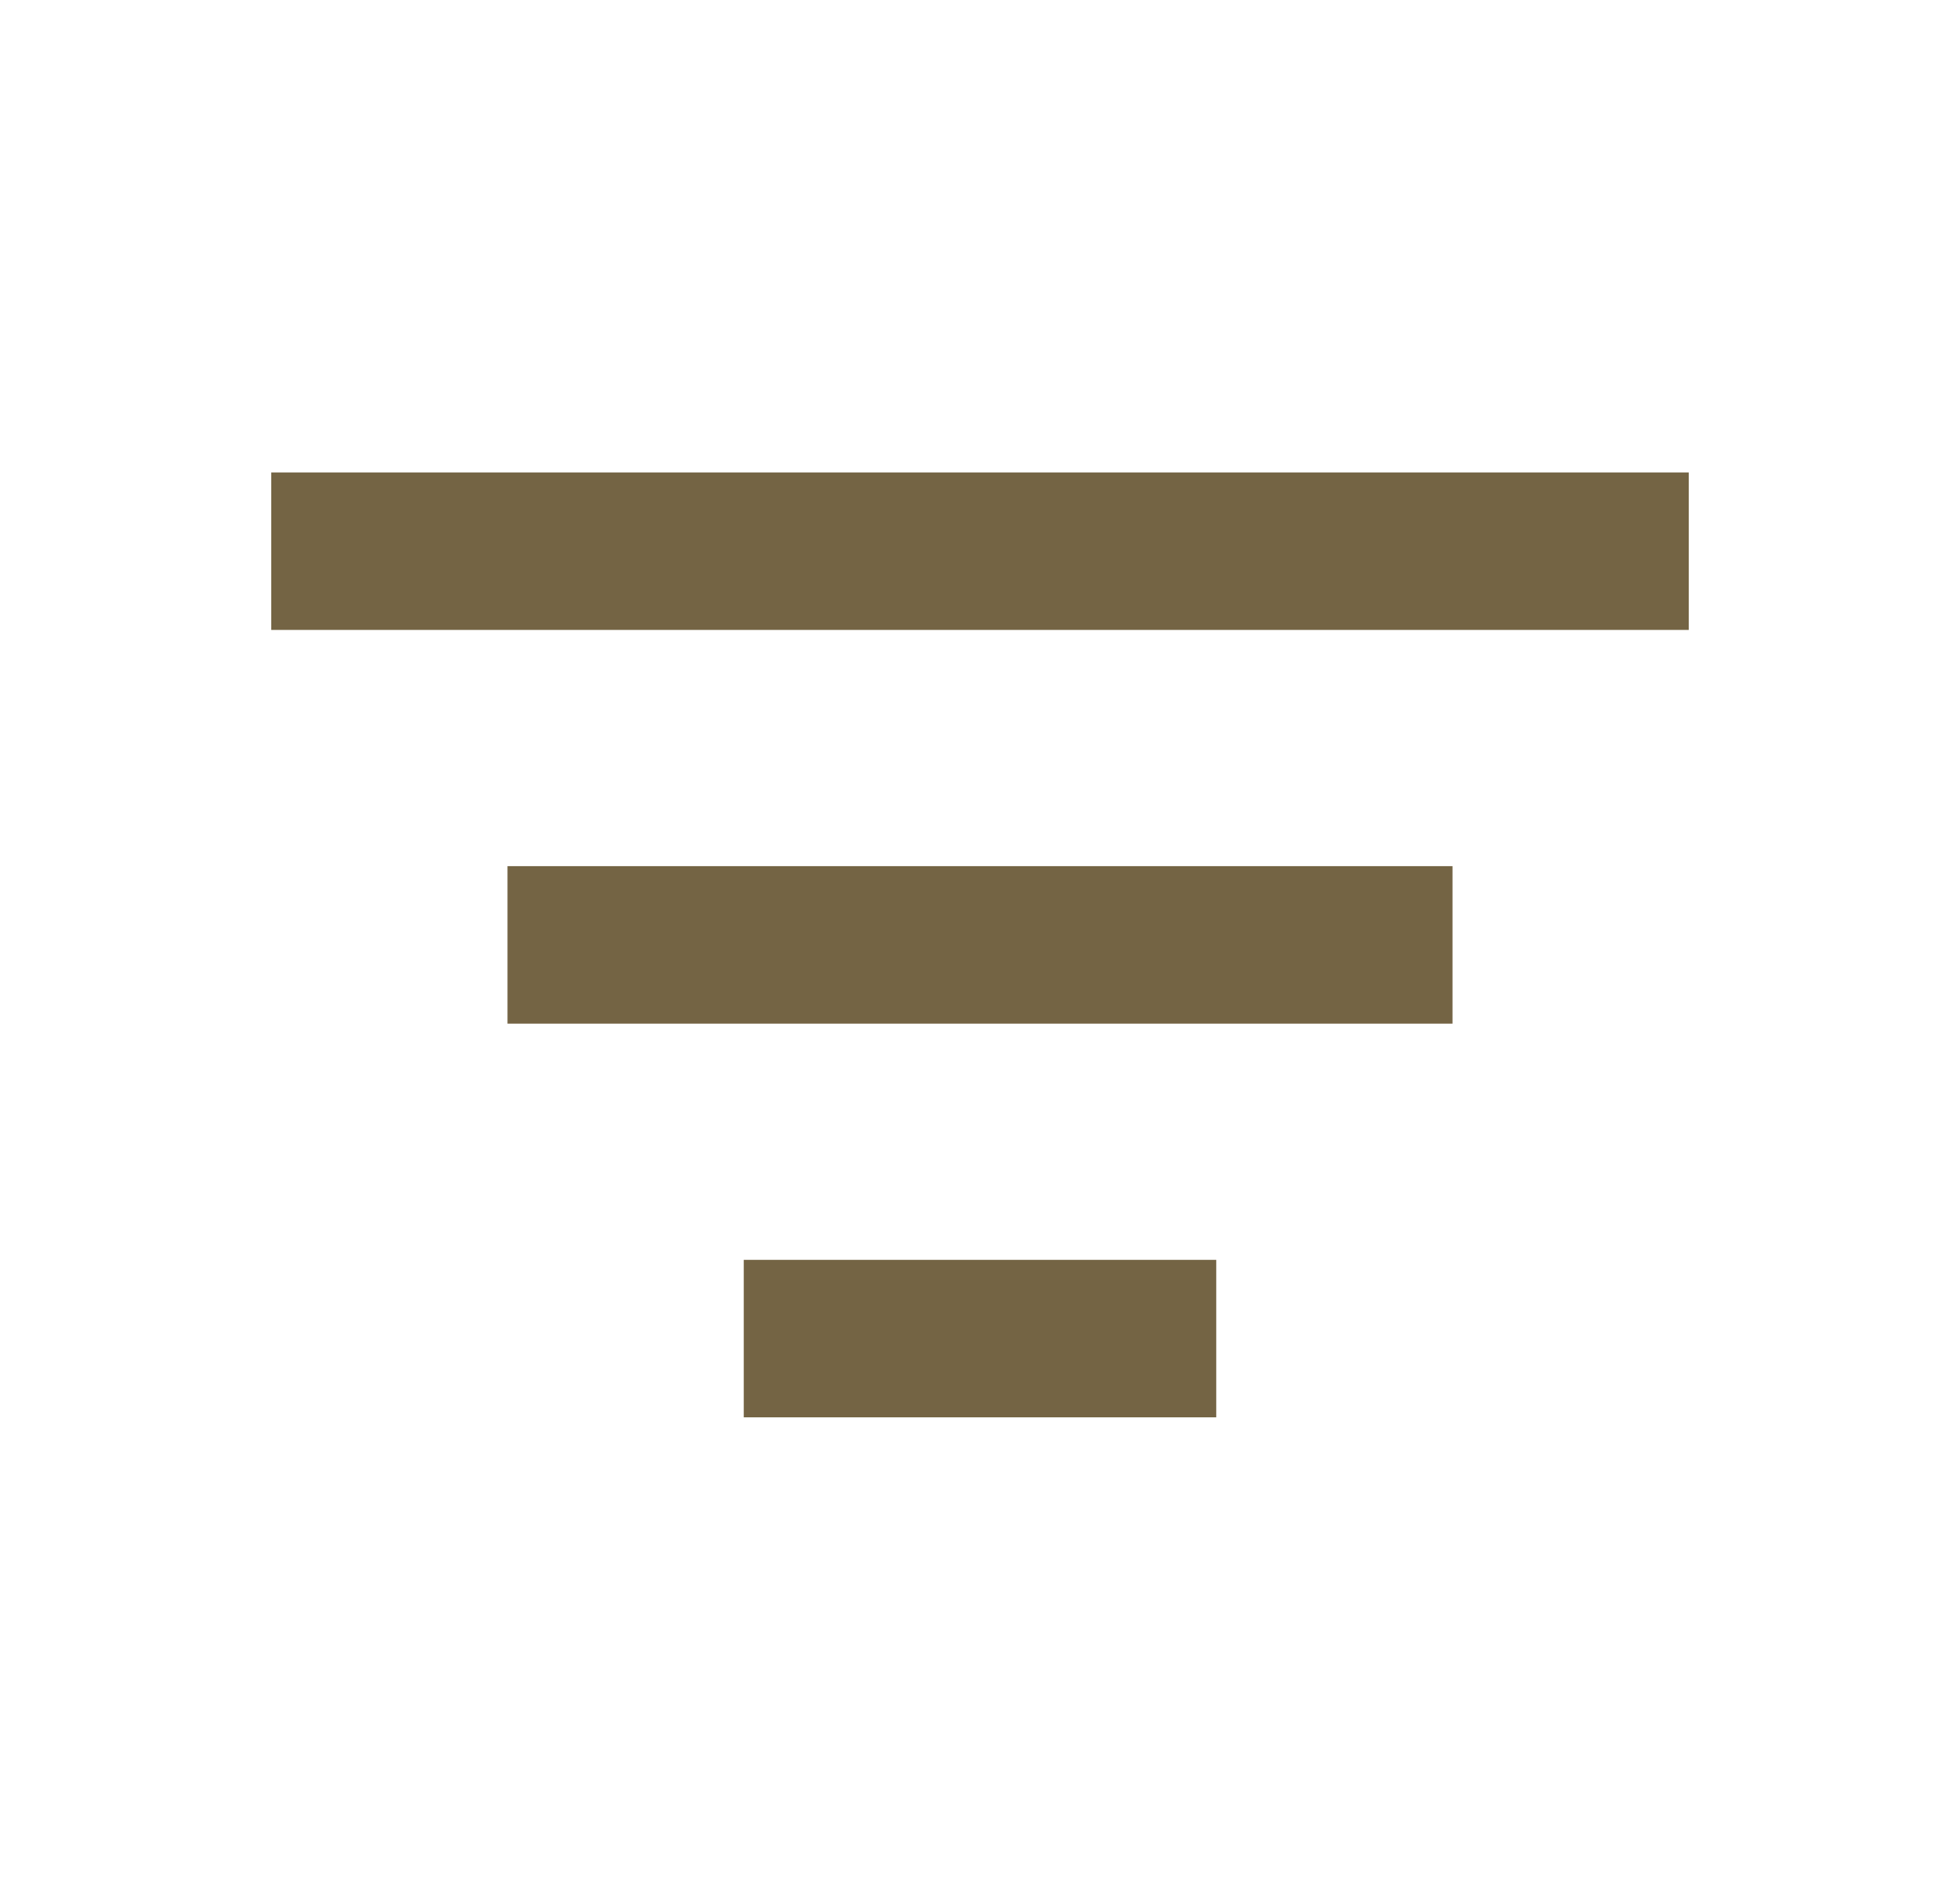
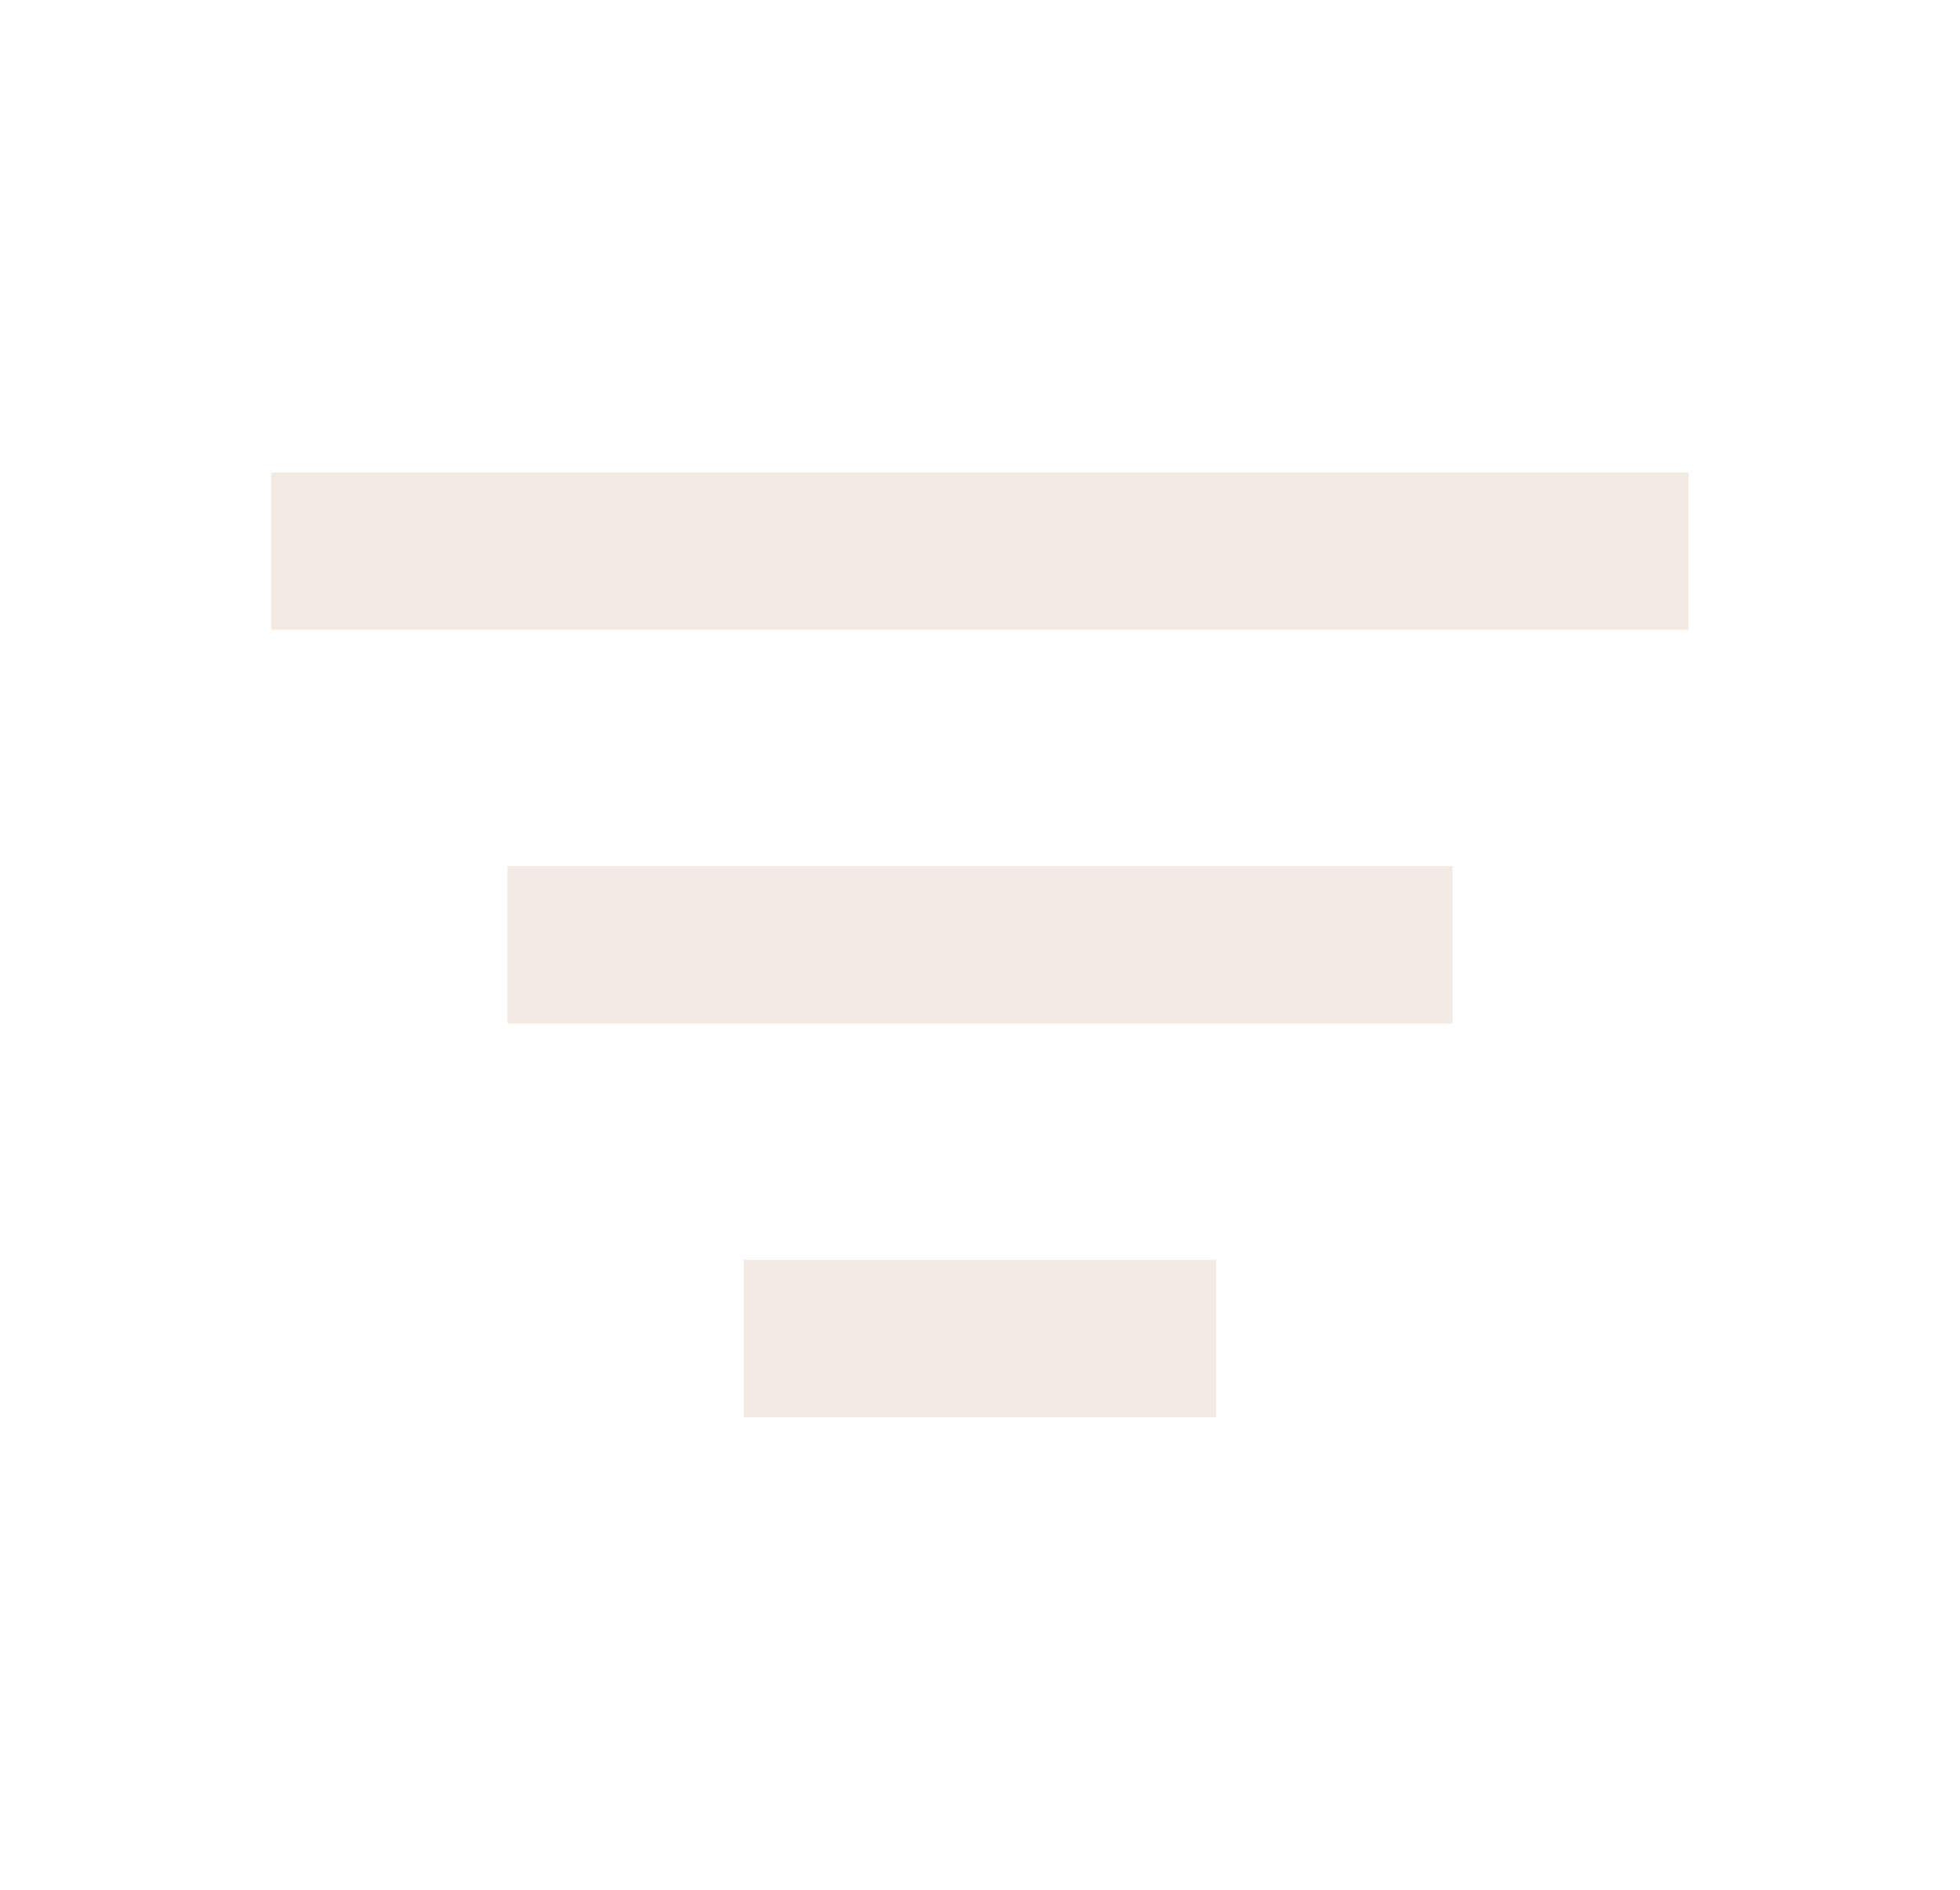
- <svg xmlns="http://www.w3.org/2000/svg" width="28" height="27" viewBox="0 0 28 27" fill="#746444">
+ <svg xmlns="http://www.w3.org/2000/svg" width="28" height="27" viewBox="0 0 28 27" fill="#f3ebe3">
  <path d="M10.625 20.25H17.375V18H10.625V20.25ZM7.25 12.375V14.625H20.75V12.375H7.25ZM3.875 6.75V9H24.125V6.75H3.875Z" />
</svg>
